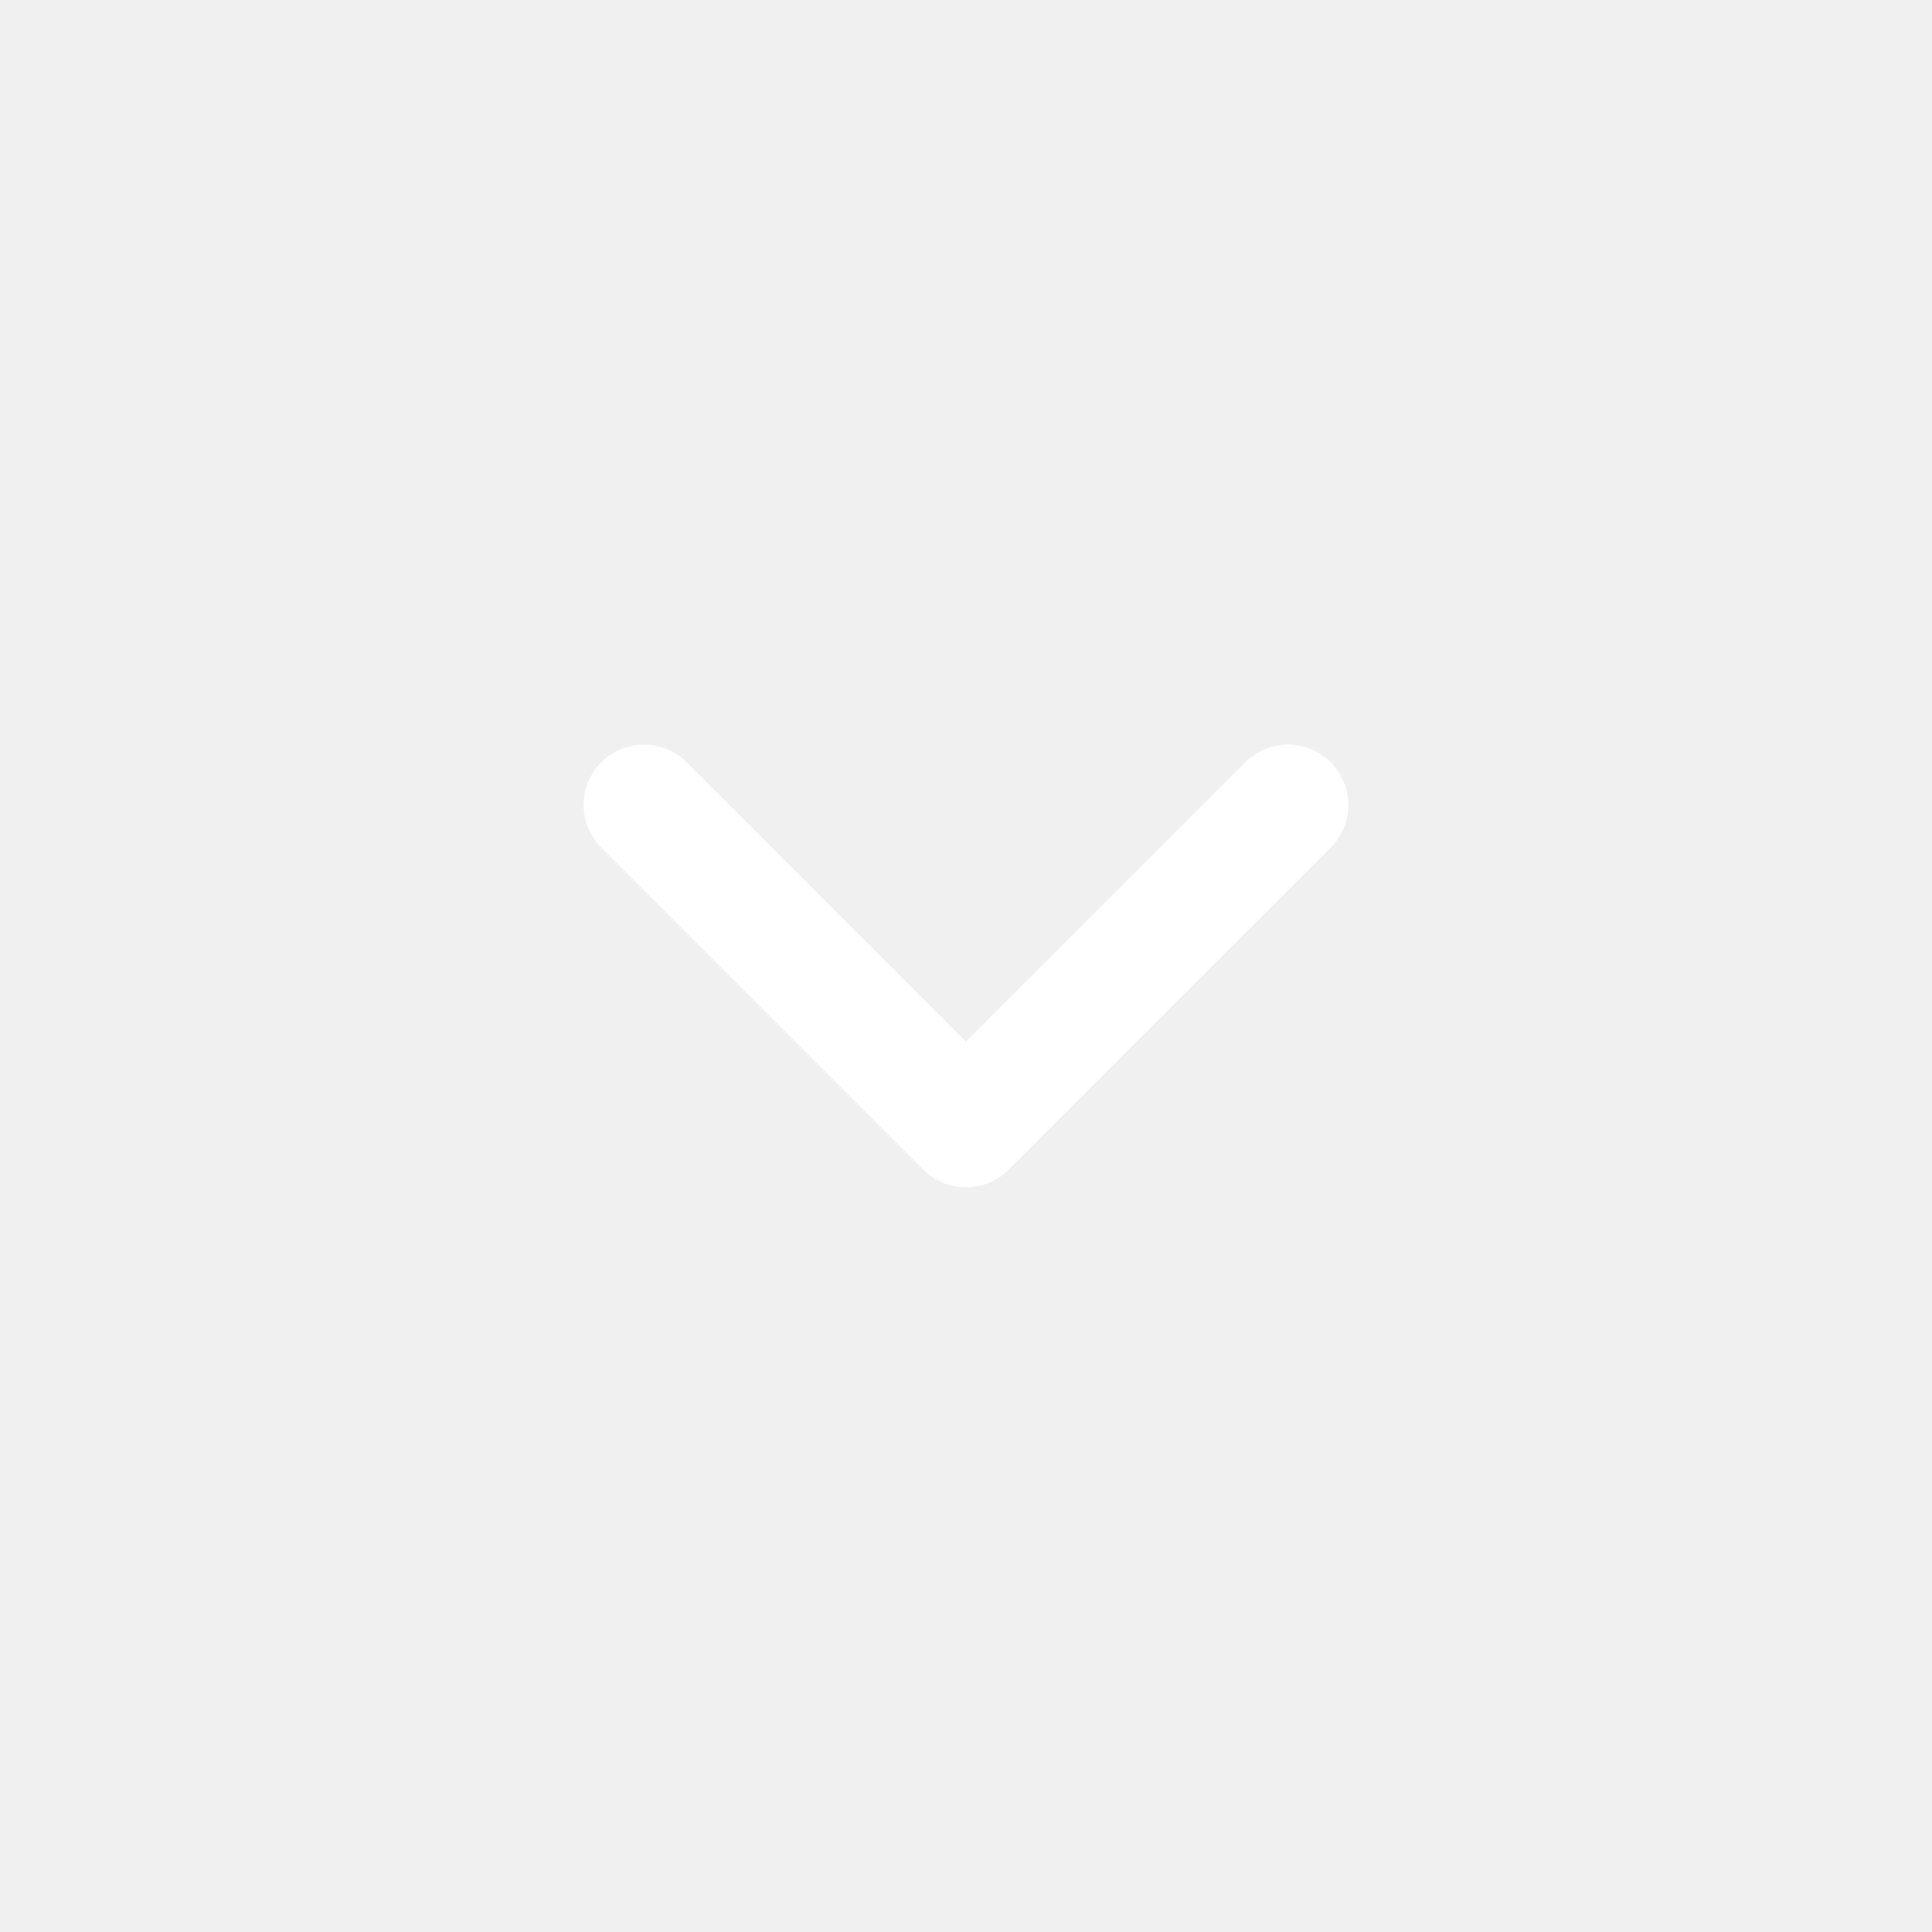
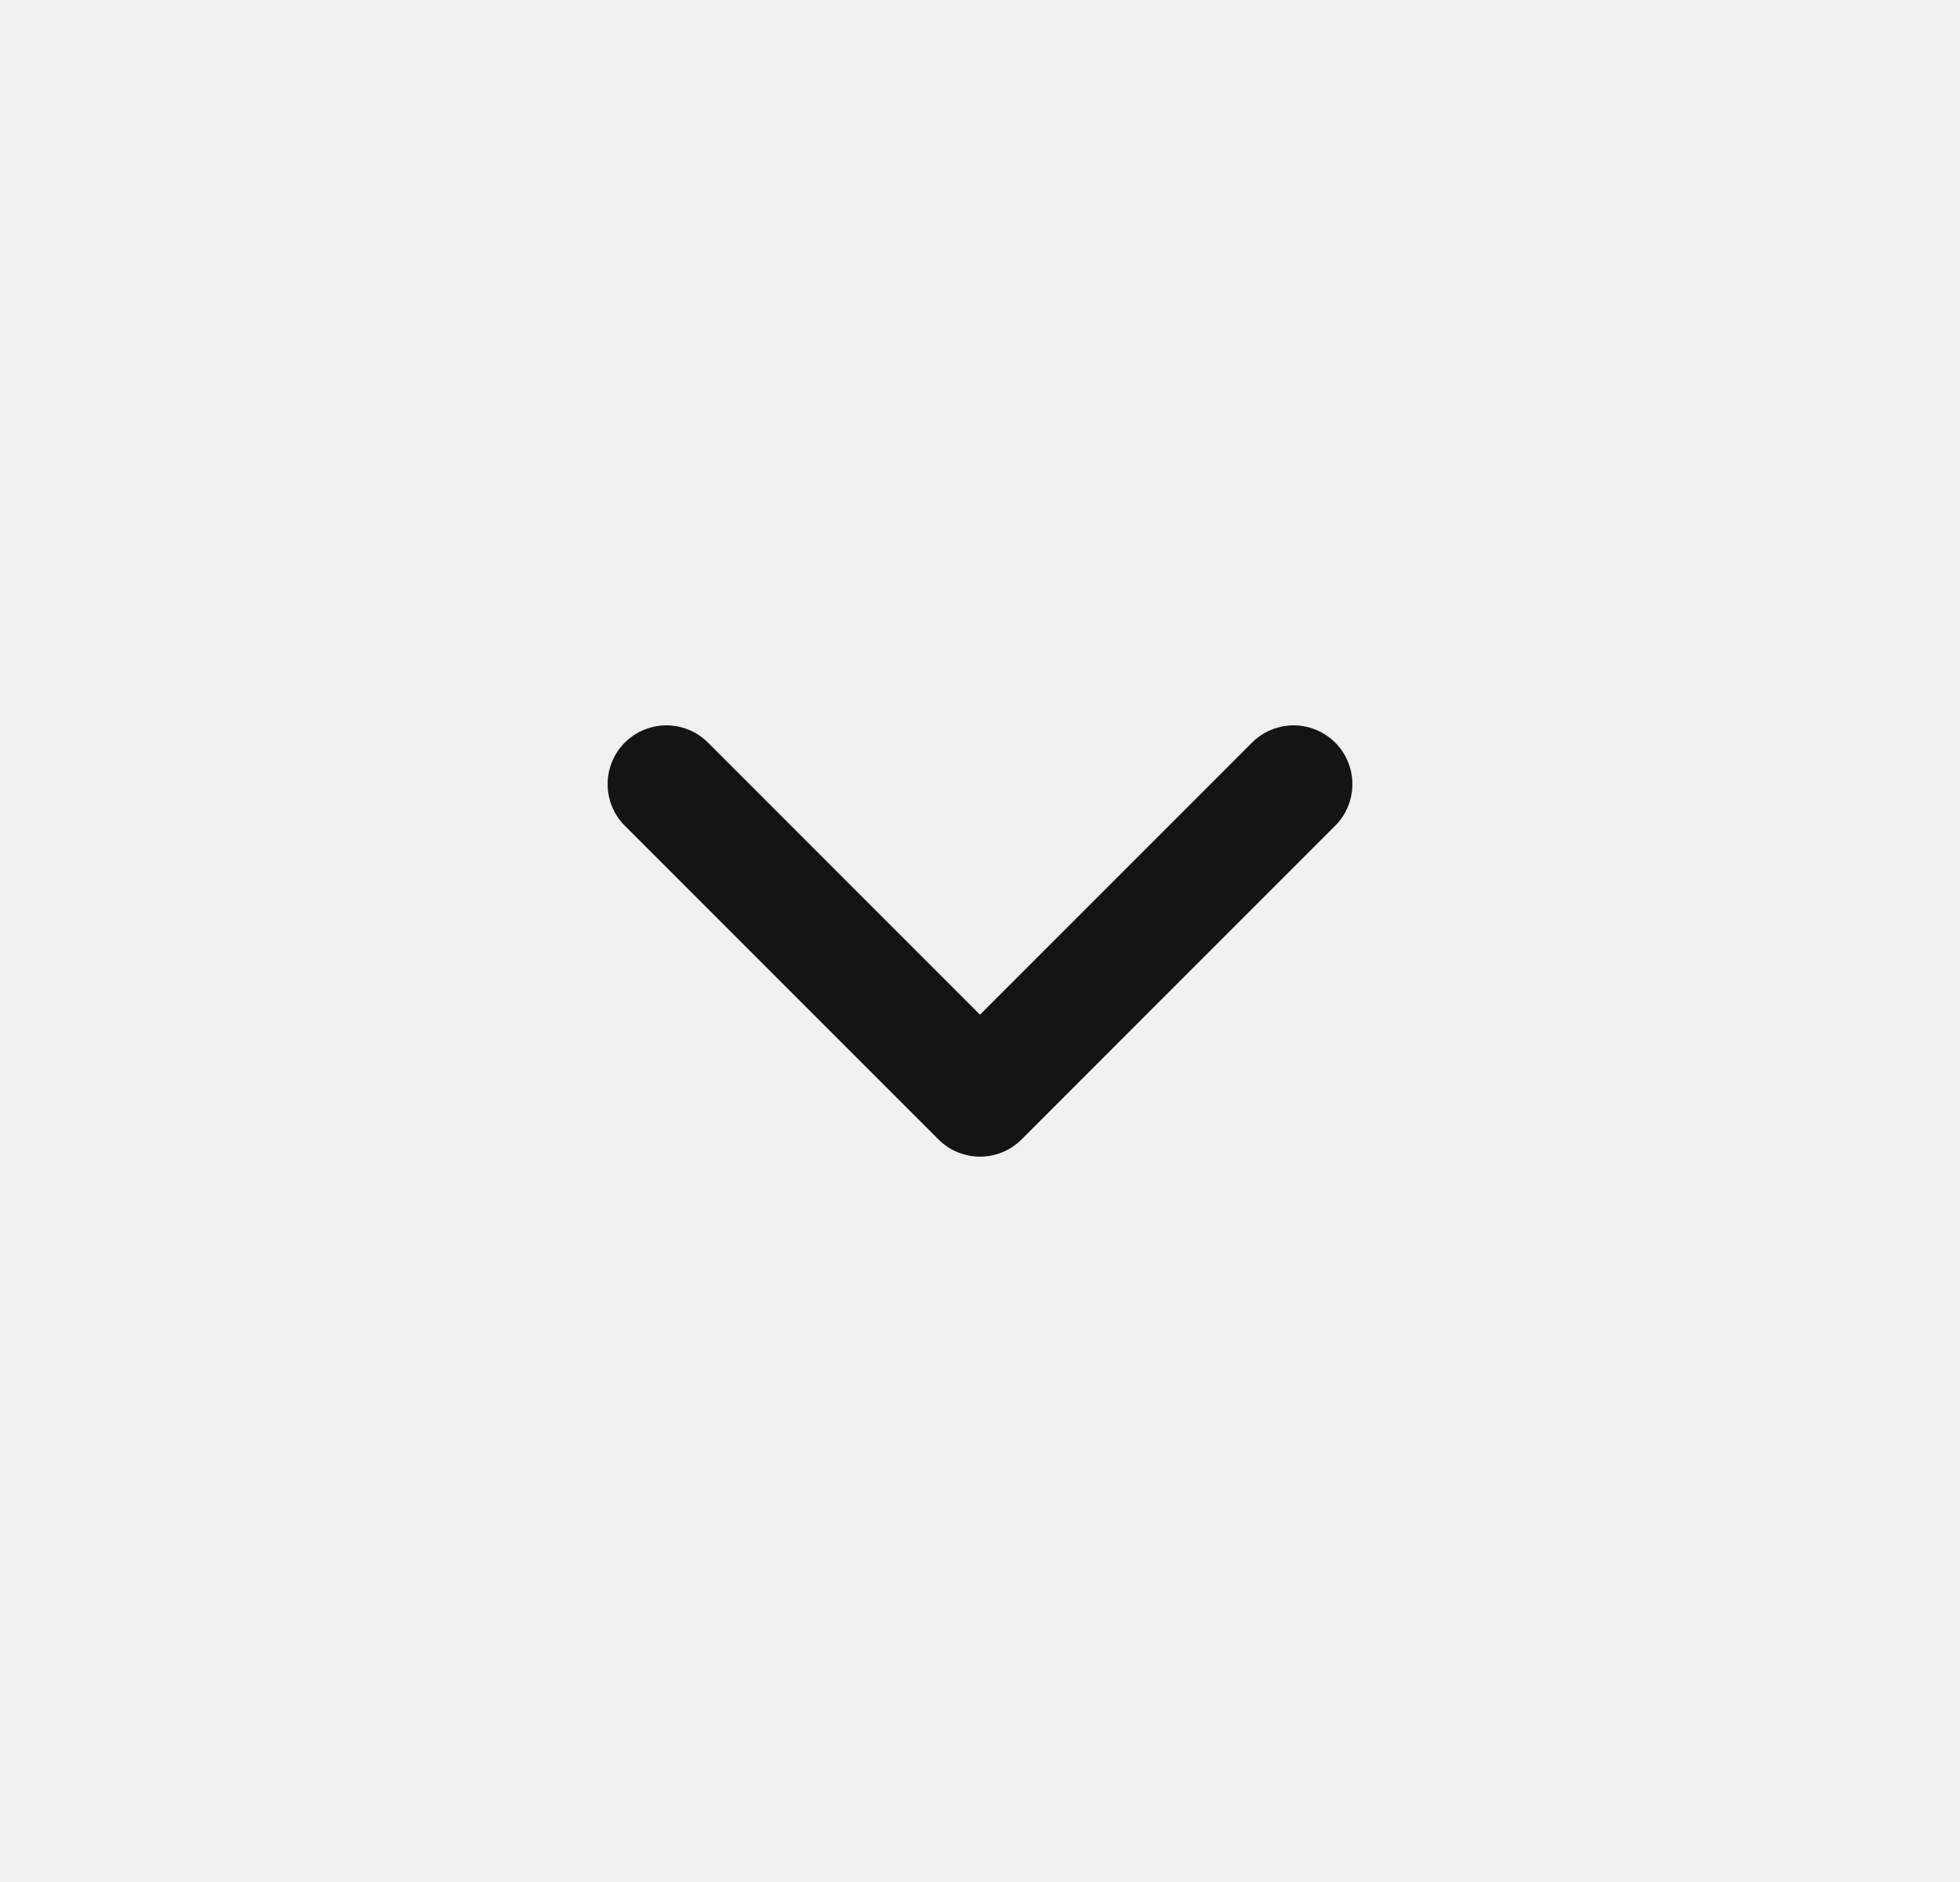
- <svg xmlns="http://www.w3.org/2000/svg" width="24" height="24" viewBox="0 0 24 24" fill="none">
-   <path d="M8 10L12 14L16 10" stroke="white" stroke-width="1.5" stroke-linecap="round" stroke-linejoin="round" />
+ <svg xmlns="http://www.w3.org/2000/svg" width="25" height="24" viewBox="0 0 25 24" fill="none">
+   <path d="M8.5 10L12.5 14L16.5 10" stroke="#141414" stroke-width="1.5" stroke-linecap="round" stroke-linejoin="round" />
</svg>
